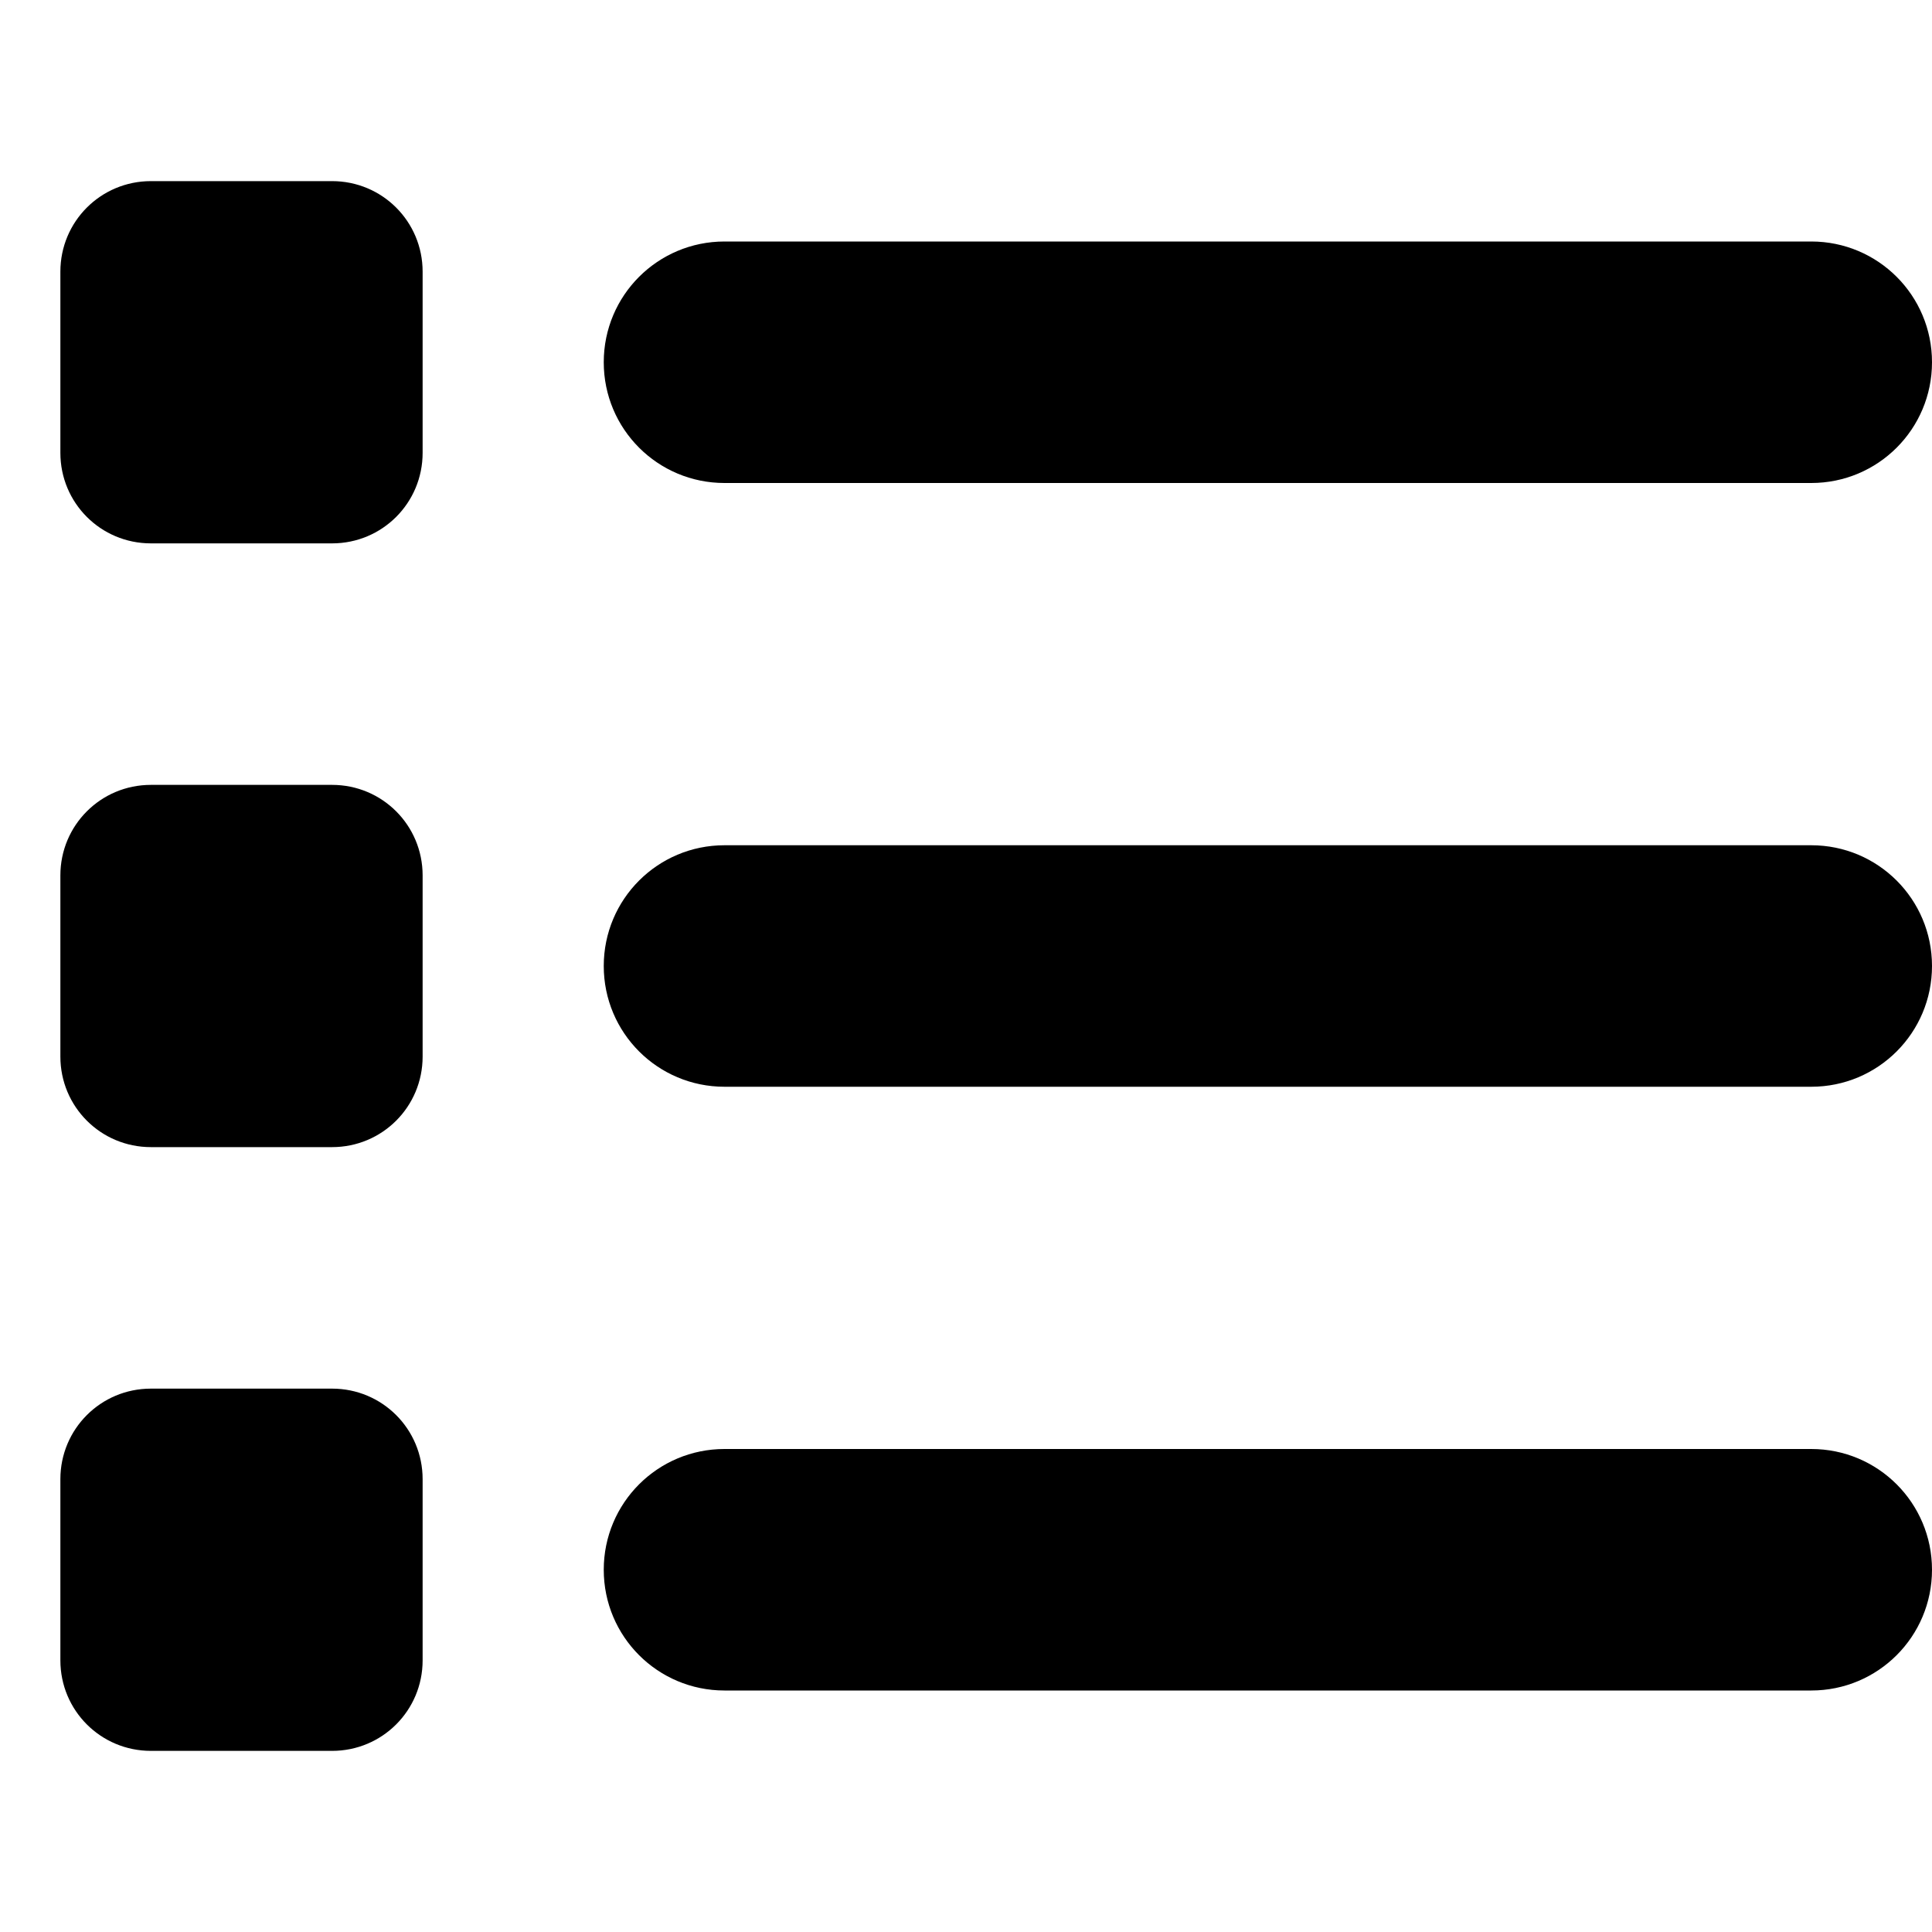
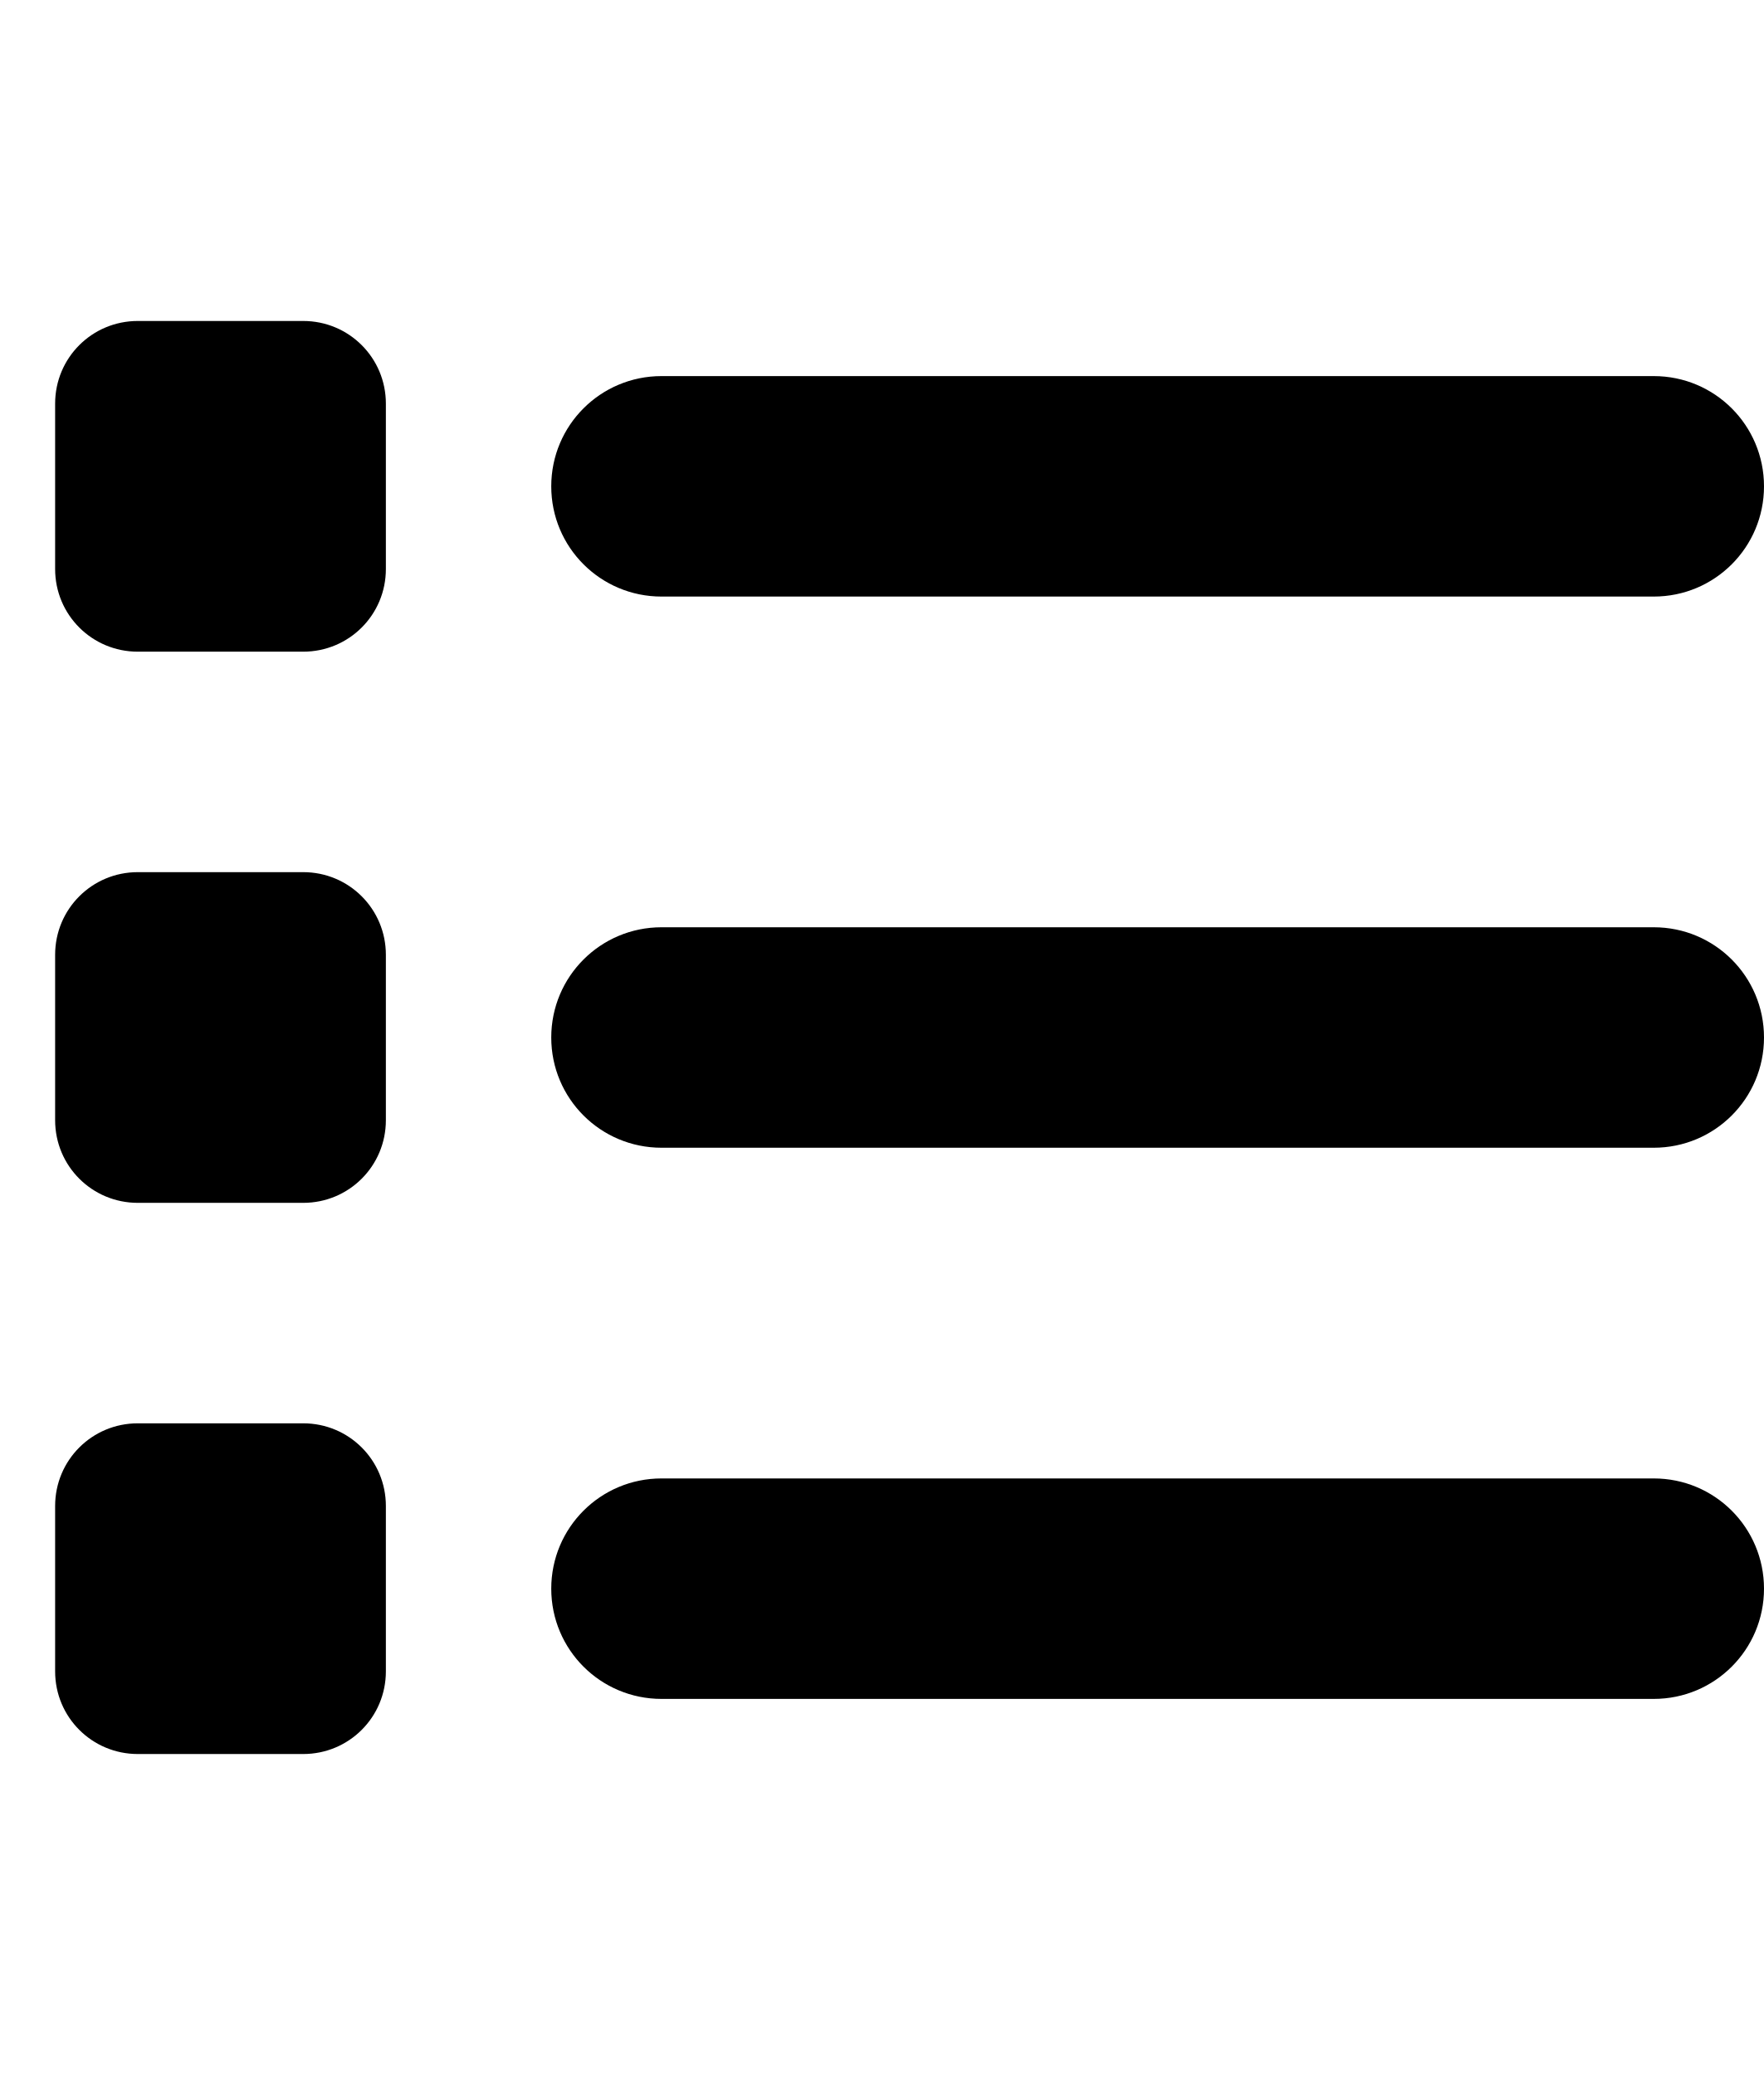
- <svg viewBox="0 0 512 512">
+ <svg width="17" height="20" viewBox="0 0 512 512">
  <path d="M40 48C26.7 48 16 58.7 16 72l0 48c0 13.3 10.7 24 24 24l48 0c13.3 0 24-10.7 24-24l0-48c0-13.3-10.7-24-24-24L40 48zM192 64c-17.7 0-32 14.3-32 32s14.3 32 32 32l288 0c17.7 0 32-14.3 32-32s-14.3-32-32-32L192 64zm0 160c-17.7 0-32 14.3-32 32s14.3 32 32 32l288 0c17.7 0 32-14.3 32-32s-14.3-32-32-32l-288 0zm0 160c-17.7 0-32 14.3-32 32s14.3 32 32 32l288 0c17.7 0 32-14.3 32-32s-14.3-32-32-32l-288 0zM16 232l0 48c0 13.3 10.7 24 24 24l48 0c13.3 0 24-10.7 24-24l0-48c0-13.3-10.7-24-24-24l-48 0c-13.3 0-24 10.7-24 24zM40 368c-13.3 0-24 10.7-24 24l0 48c0 13.3 10.7 24 24 24l48 0c13.3 0 24-10.7 24-24l0-48c0-13.3-10.7-24-24-24l-48 0z" />
</svg>
